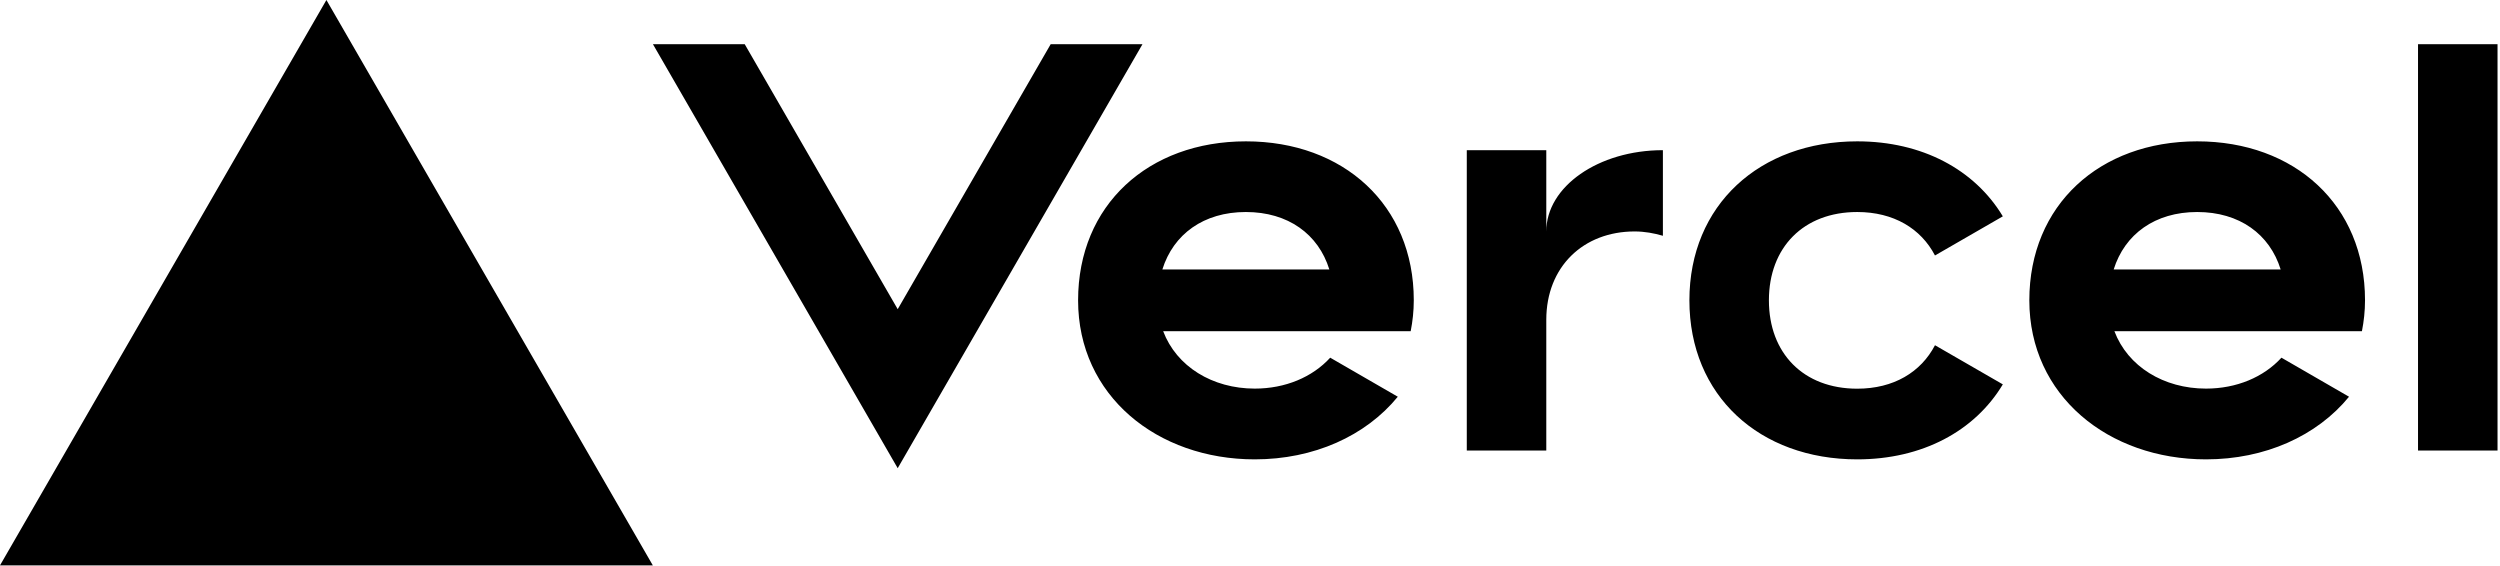
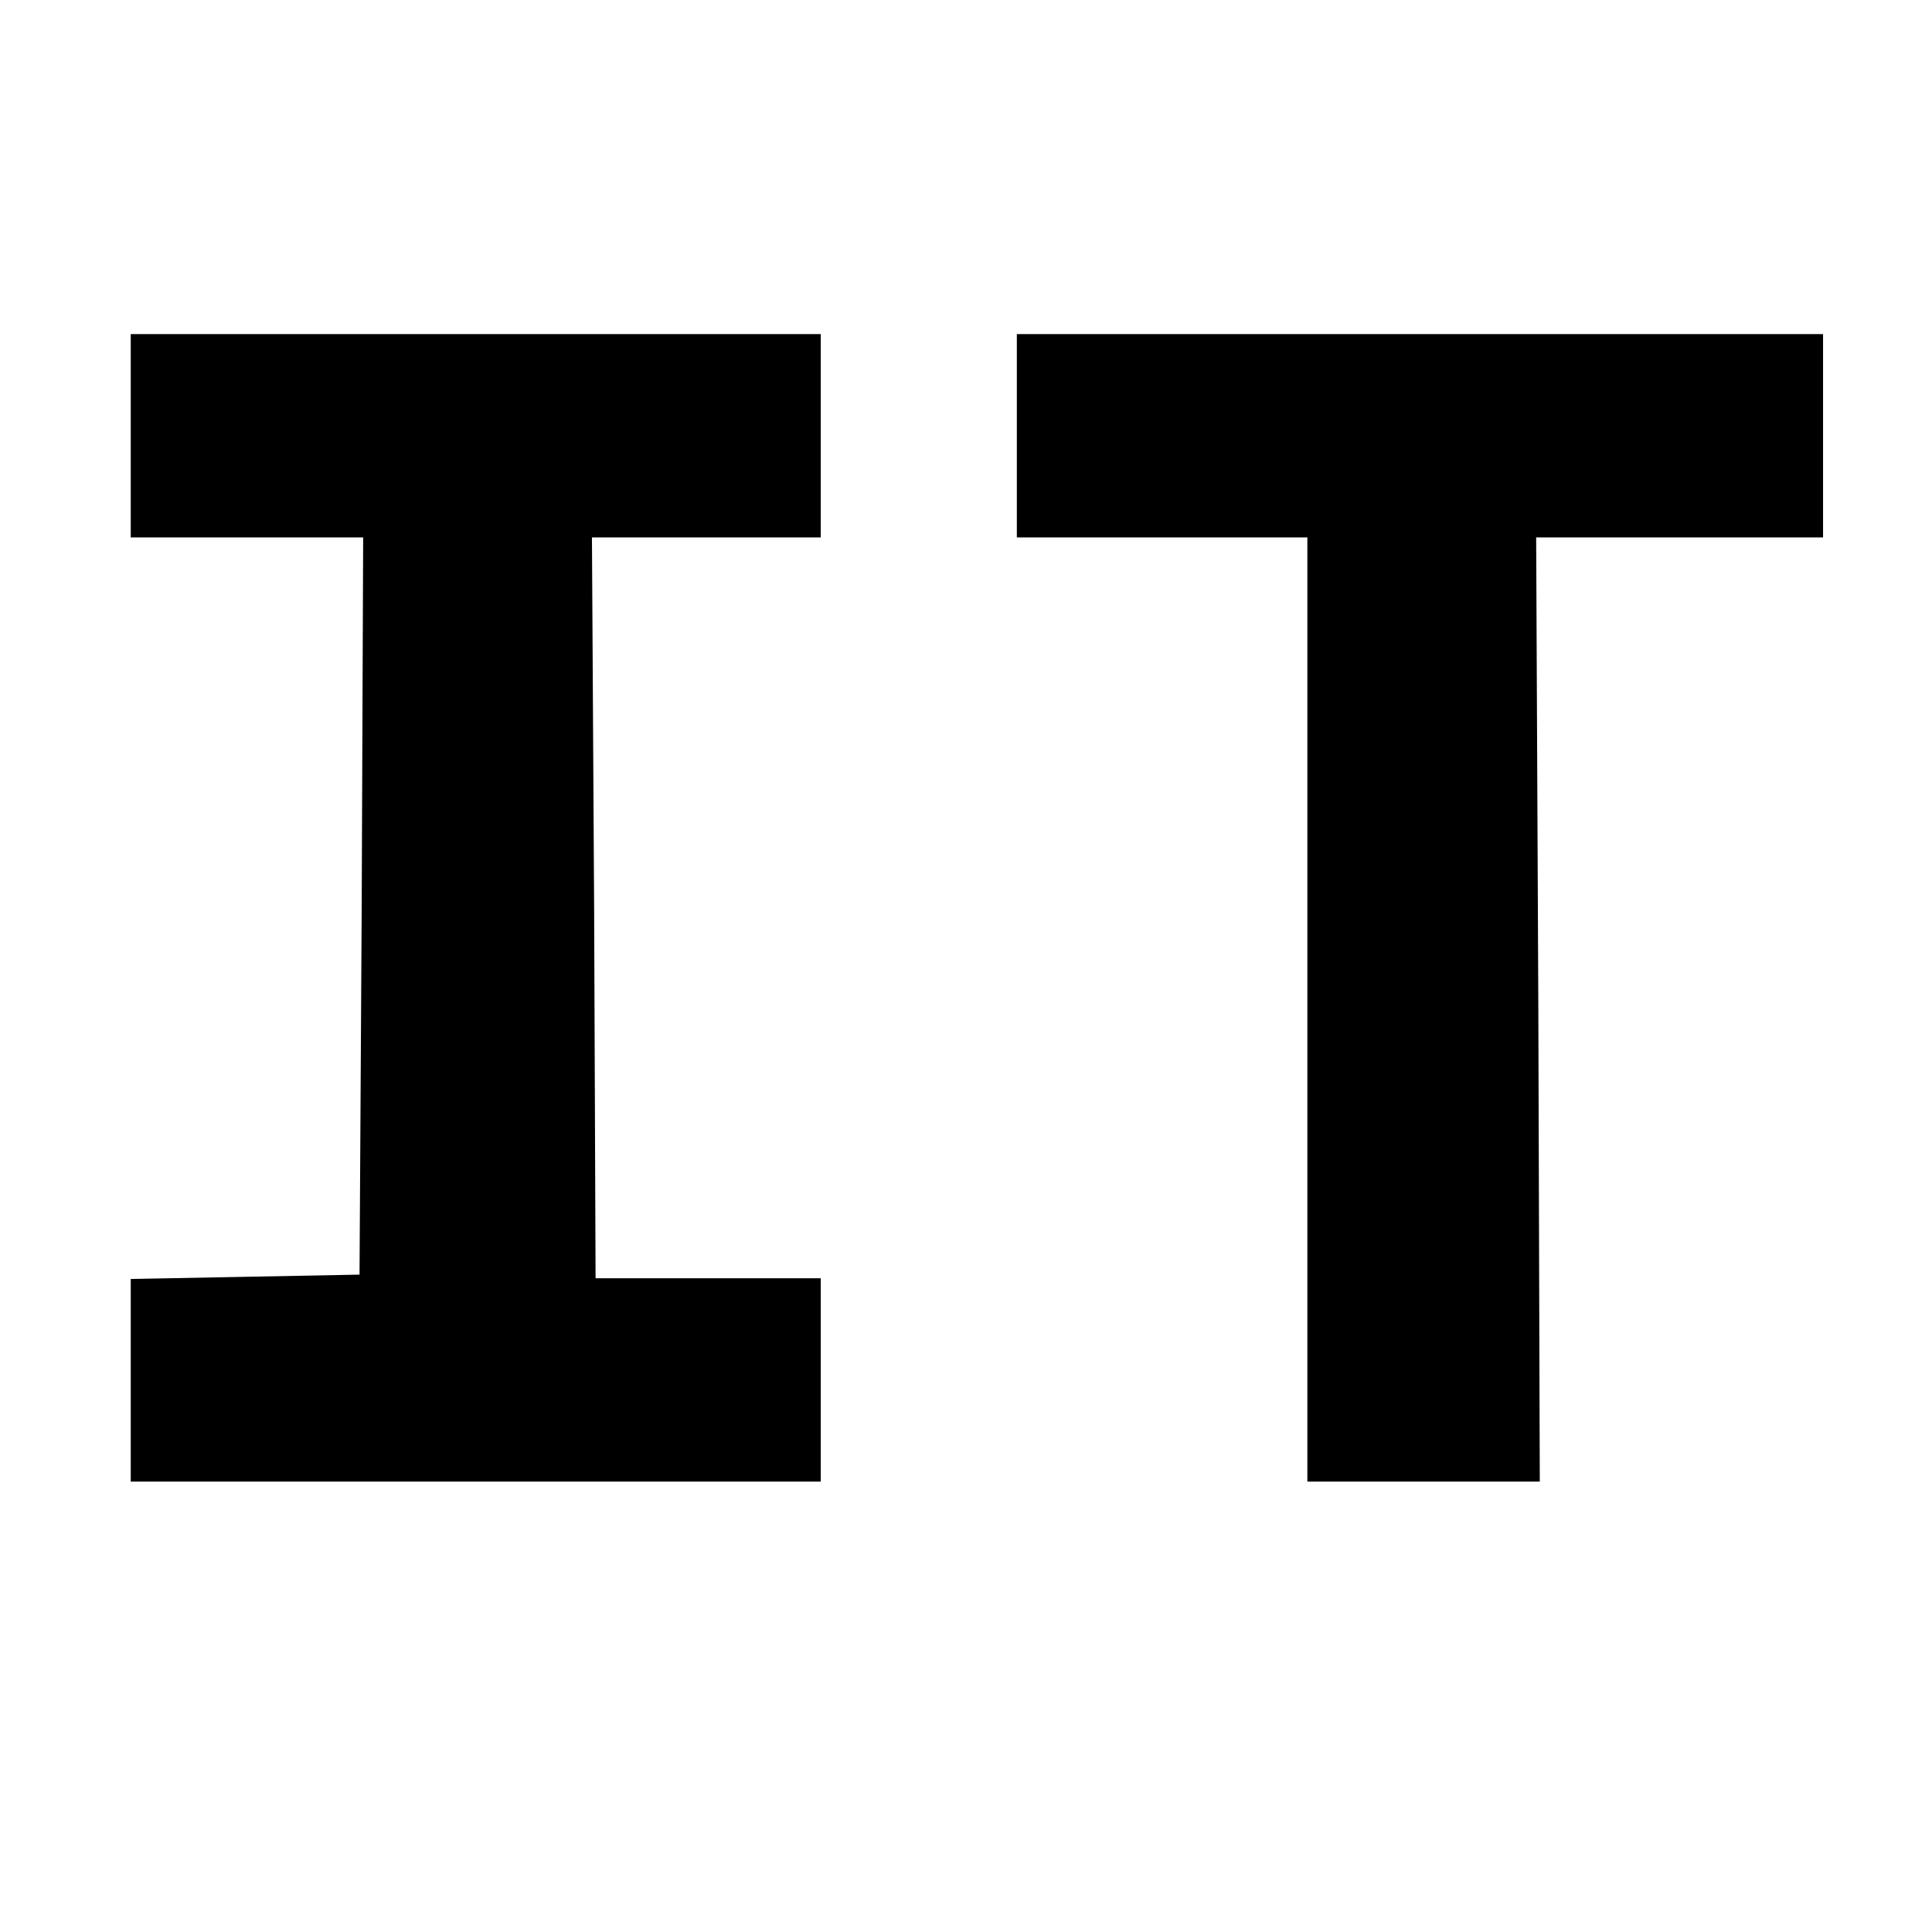
- <svg xmlns="http://www.w3.org/2000/svg" width="283" height="64" viewBox="0 0 283 64" fill="none">
-   <path d="M141.04 16c-11.04 0-19 7.2-19 18s8.96 18 20 18c6.67 0 12.55-2.64 16.19-7.09l-7.65-4.42c-2.02 2.21-5.09 3.5-8.54 3.5-4.79 0-8.86-2.5-10.37-6.5h28.02c.22-1.12.35-2.28.35-3.5 0-10.79-7.96-17.99-19-17.99zm-9.46 14.5c1.25-3.99 4.67-6.5 9.45-6.5 4.79 0 8.21 2.51 9.45 6.5h-18.9zM248.72 16c-11.04 0-19 7.2-19 18s8.96 18 20 18c6.67 0 12.55-2.64 16.19-7.09l-7.65-4.42c-2.02 2.21-5.09 3.5-8.54 3.5-4.79 0-8.86-2.5-10.37-6.5h28.02c.22-1.12.35-2.28.35-3.5 0-10.79-7.96-17.99-19-17.99zm-9.45 14.5c1.25-3.99 4.67-6.5 9.45-6.5 4.79 0 8.21 2.51 9.45 6.5h-18.9zM200.24 34c0 6 3.92 10 10 10 4.12 0 7.21-1.87 8.8-4.92l7.68 4.43c-3.18 5.3-9.14 8.49-16.48 8.49-11.05 0-19-7.2-19-18s7.96-18 19-18c7.34 0 13.29 3.19 16.48 8.49l-7.68 4.43c-1.59-3.05-4.68-4.92-8.8-4.92-6.07 0-10 4-10 10zm82.48-29v46h-9V5h9zM36.95 0L73.9 64H0L36.95 0zm92.38 5l-27.71 48L73.91 5H84.3l17.32 30 17.32-30h10.39zm58.91 12v9.69c-1-.29-2.06-.49-3.2-.49-5.81 0-10 4-10 10V51h-9V17h9v9.2c0-5.08 5.91-9.2 13.2-9.2z" fill="#000" />
+ <svg xmlns="http://www.w3.org/2000/svg" version="1.0" width="266pt" height="264pt" viewBox="0 0 266 264" preserveAspectRatio="xMidYMid meet">
+   <g transform="translate(0,264) scale(0.1,-0.1)" fill="#000000" stroke="none">
+     <path d="M180 2040 l0 -140 160 0 160 0 -2 -507 -3 -508 -157 -3 -158 -3 0 -139 0 -140 475 0 475 0 0 140 0 140 -155 0 -155 0 -2 510 -3 510 158 0 157 0 0 140 0 140 -475 0 -475 0 0 -140z" />
+     <path d="M1400 2040 l0 -140 200 0 200 0 0 -650 0 -650 160 0 160 0 -2 650 -3 650 198 0 197 0 0 140 0 140 -555 0 -555 0 0 -140z" />
+   </g>
</svg>
